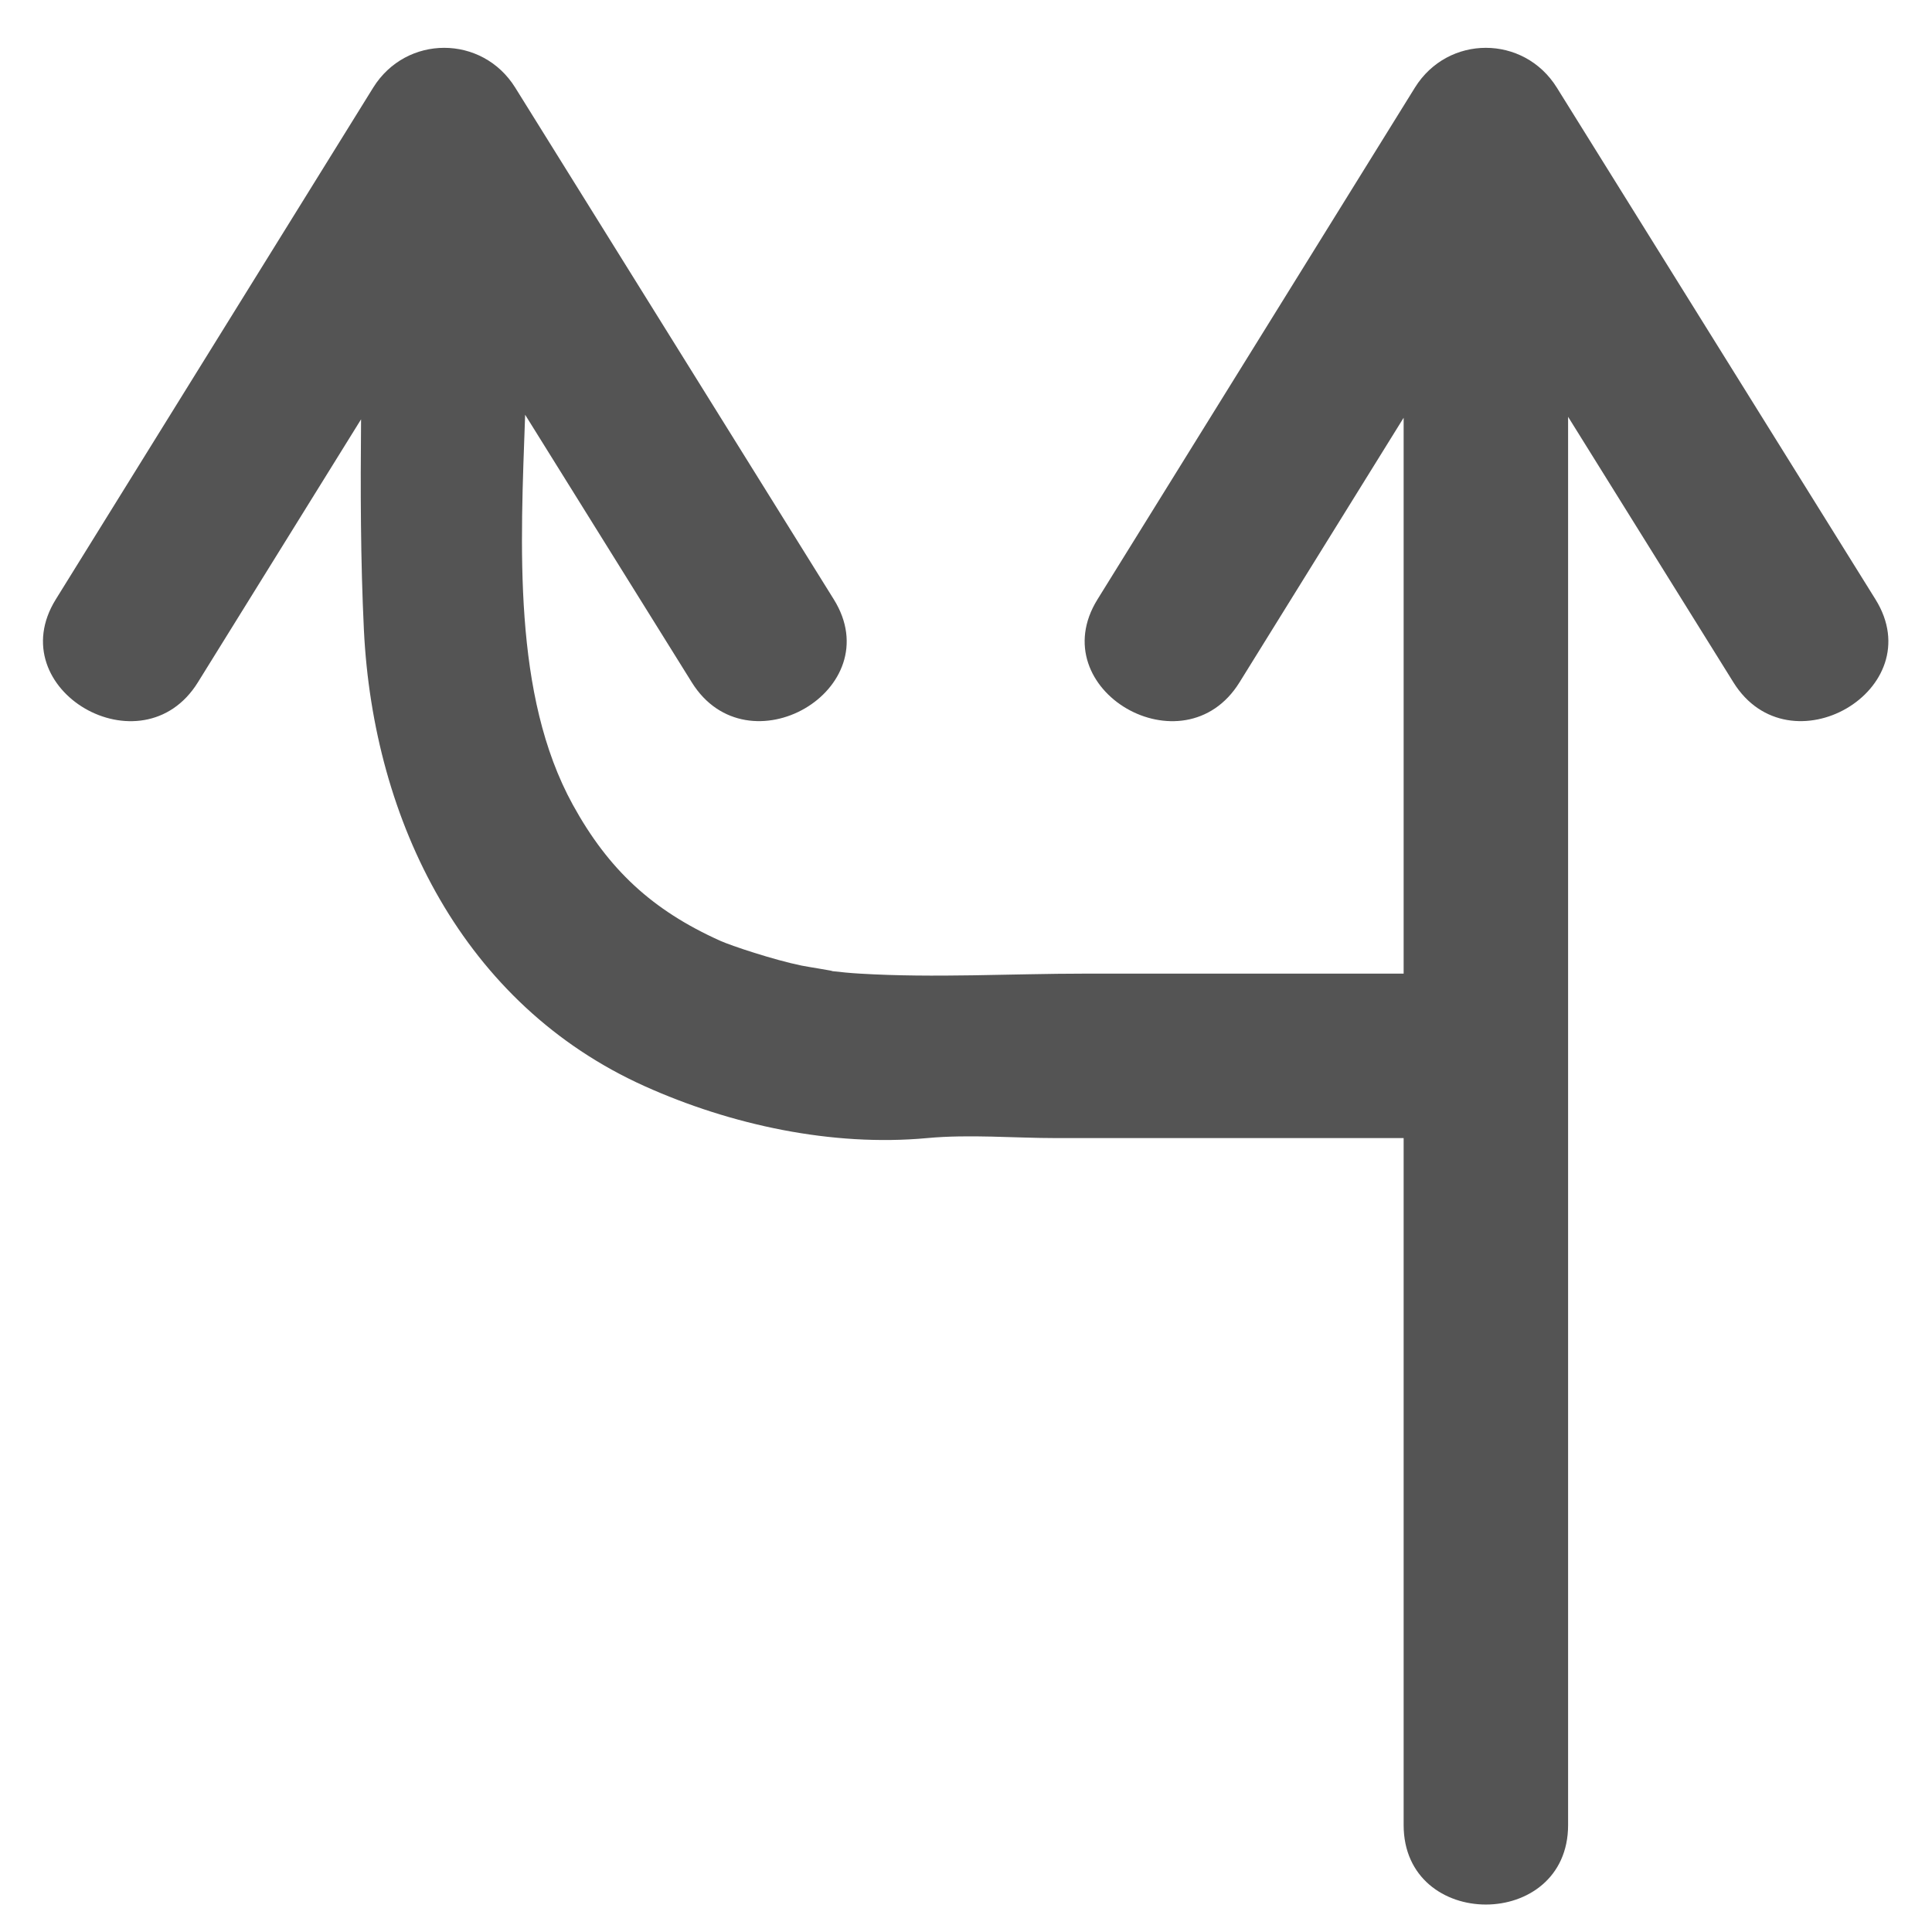
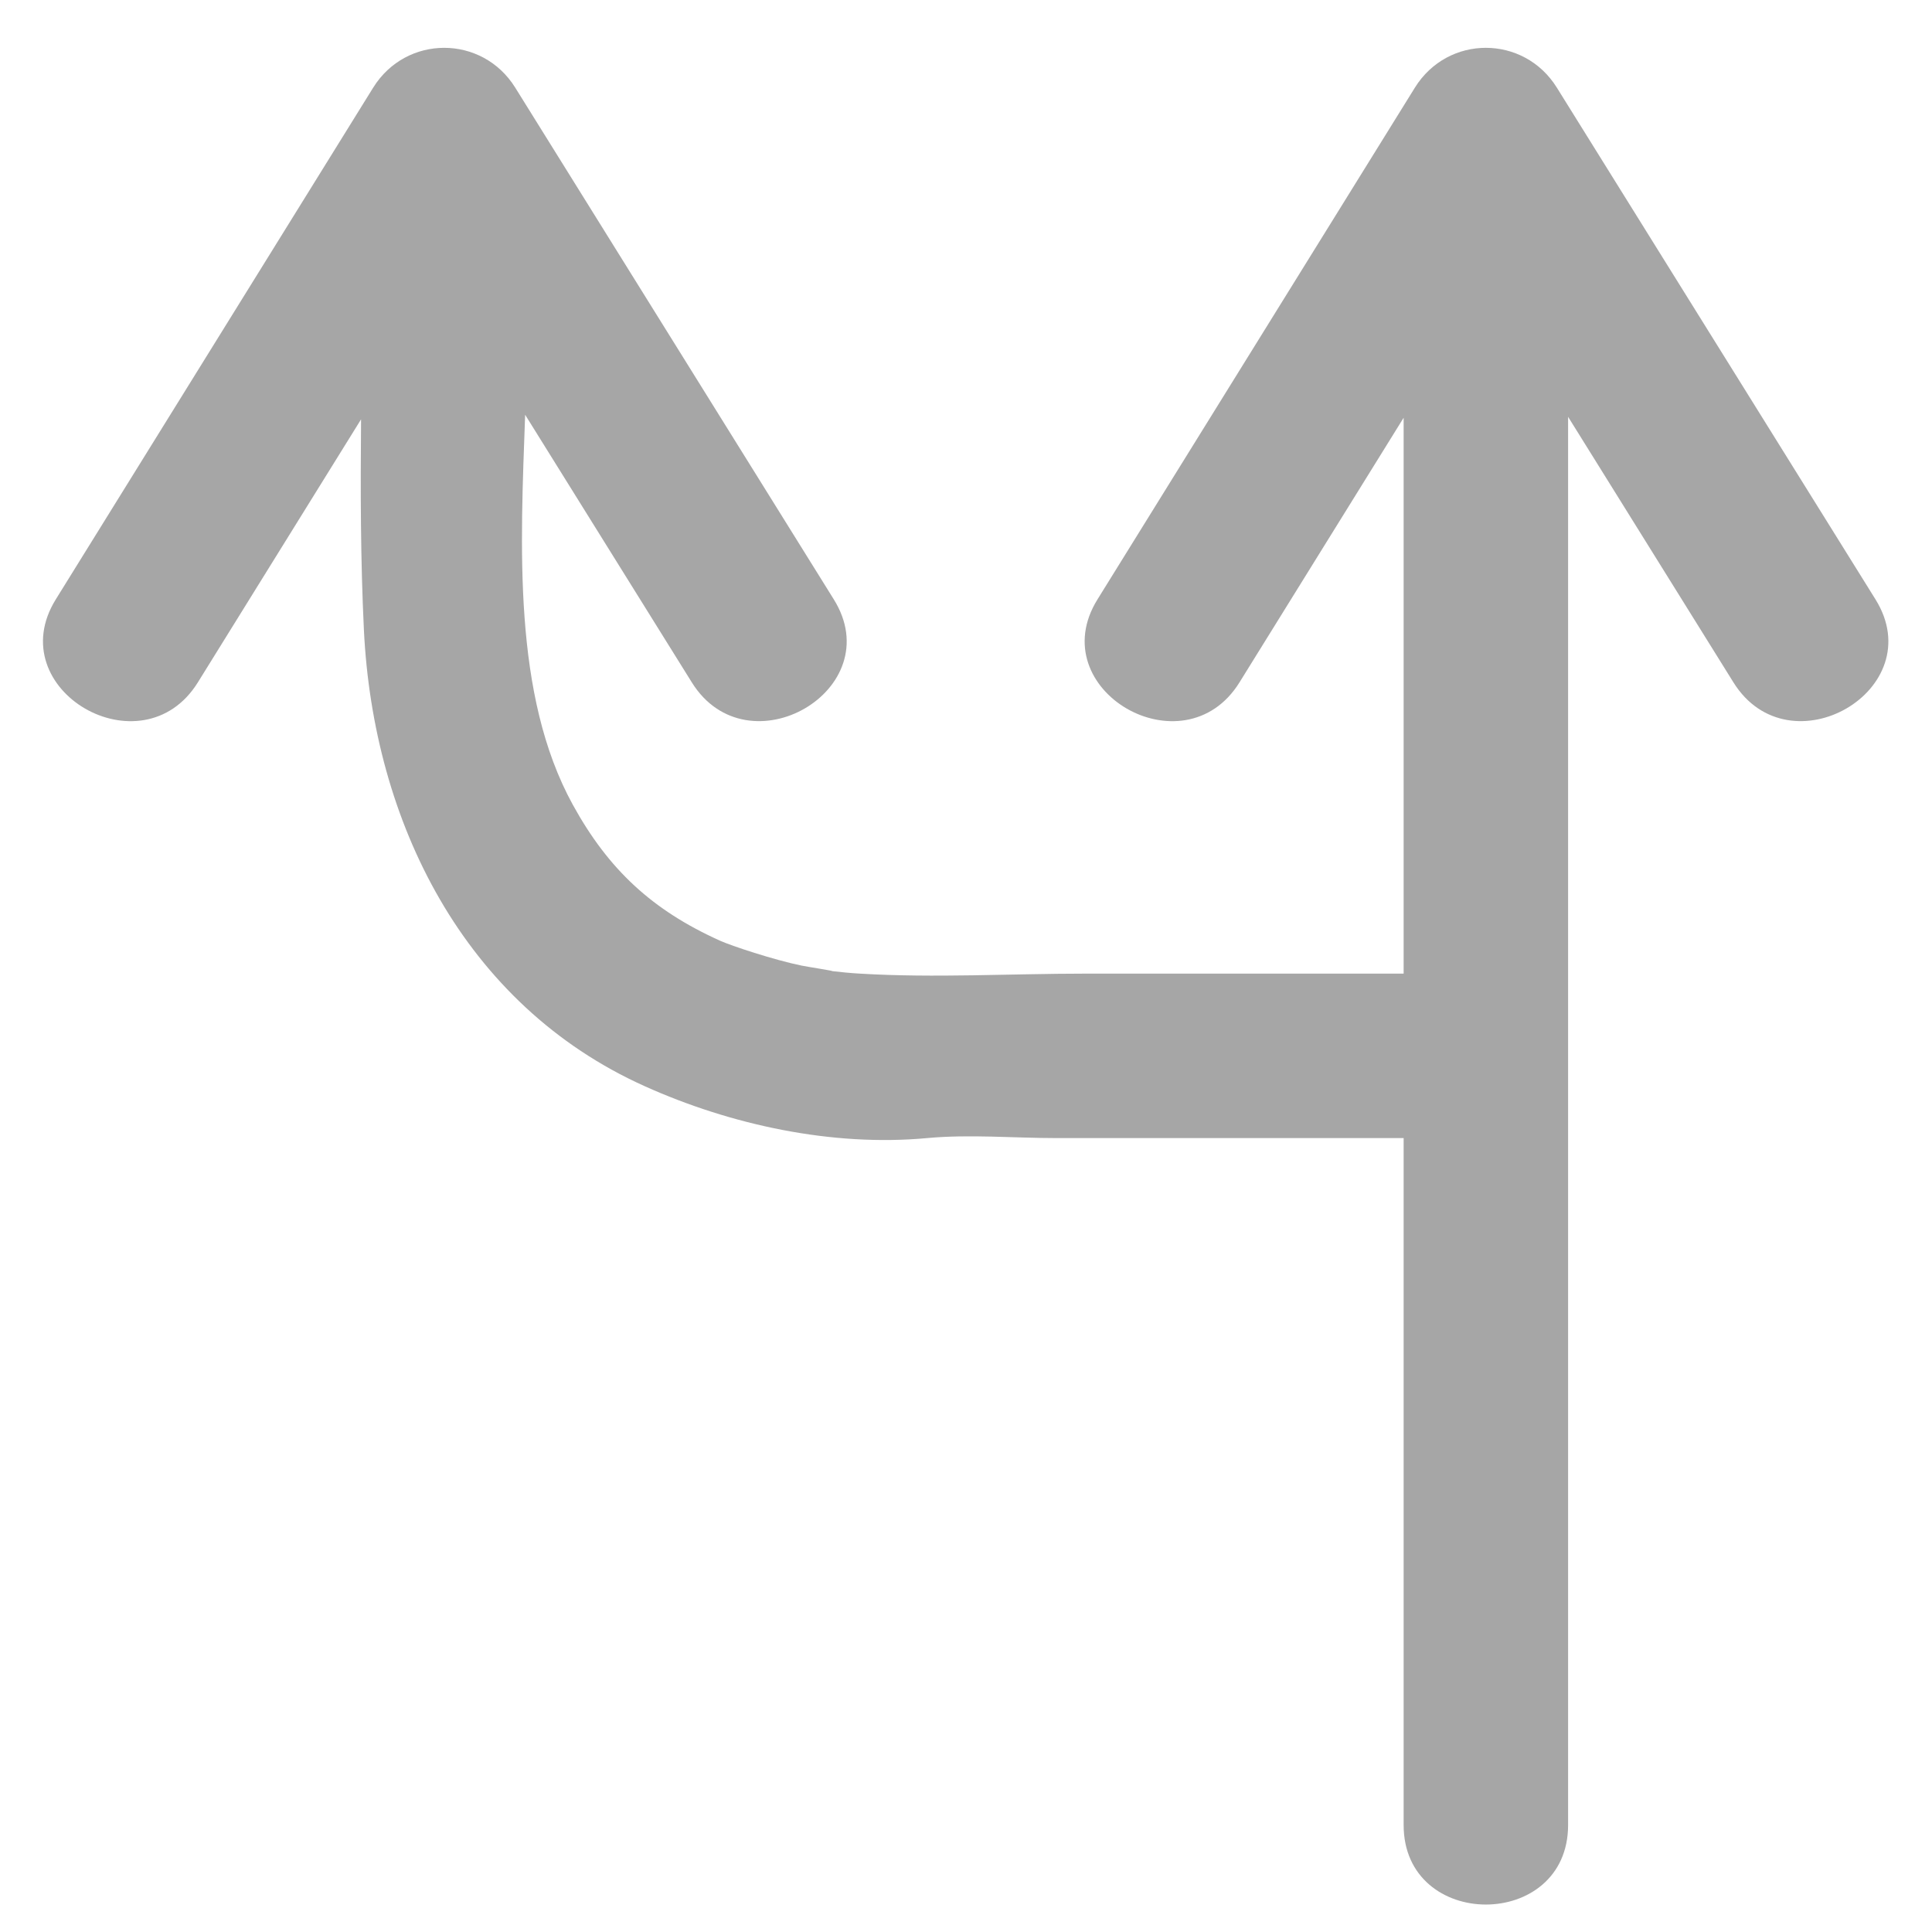
<svg xmlns="http://www.w3.org/2000/svg" width="128" zoomAndPan="magnify" viewBox="0 0 96 96" height="128" preserveAspectRatio="xMidYMid meet" version="1.0">
-   <path fill="#545454" d="M 93.191 29.781 C 87.914 21.309 82.637 12.832 77.359 4.355 C 75.719 1.719 71.945 1.715 70.305 4.355 C 65.047 12.832 59.789 21.309 54.535 29.781 C 51.746 34.273 58.82 38.375 61.59 33.906 C 64.309 29.523 67.027 25.141 69.746 20.758 C 69.746 29.965 69.746 39.172 69.746 48.379 C 64.473 48.379 59.199 48.379 53.93 48.379 C 50.227 48.379 46.434 48.602 42.734 48.379 C 42.254 48.352 41.781 48.305 41.305 48.25 C 41.676 48.281 40.113 48.039 39.832 47.98 C 38.453 47.699 36.316 46.988 35.785 46.746 C 32.406 45.227 30.23 43.203 28.461 39.984 C 25.461 34.523 25.863 27.125 26.094 20.609 C 28.855 25.043 31.617 29.477 34.375 33.906 C 37.152 38.371 44.227 34.27 41.43 29.781 C 36.156 21.309 30.879 12.832 25.602 4.355 C 23.961 1.719 20.184 1.715 18.543 4.355 C 13.289 12.832 8.031 21.309 2.773 29.781 C -0.012 34.273 7.059 38.375 9.832 33.906 C 12.535 29.551 15.238 25.191 17.941 20.836 C 17.91 24.328 17.914 27.82 18.082 31.301 C 18.547 40.832 23.043 49.926 32.027 53.969 C 36.312 55.898 41.348 56.988 46.066 56.551 C 48.172 56.355 50.383 56.551 52.492 56.551 C 56.832 56.551 61.172 56.551 65.512 56.551 C 66.922 56.551 68.336 56.551 69.746 56.551 C 69.746 67.469 69.746 78.391 69.746 89.312 C 69.746 89.77 69.746 90.227 69.746 90.684 C 69.746 95.953 77.918 95.953 77.918 90.684 C 77.918 67.359 77.918 44.035 77.918 20.711 C 80.656 25.109 83.395 29.508 86.133 33.906 C 88.914 38.371 95.984 34.27 93.191 29.781 " fill-opacity="1" fill-rule="nonzero" />
+   <path fill="#a6a6a6" d="M 93.191 29.781 C 87.914 21.309 82.637 12.832 77.359 4.355 C 75.719 1.719 71.945 1.715 70.305 4.355 C 65.047 12.832 59.789 21.309 54.535 29.781 C 51.746 34.273 58.82 38.375 61.59 33.906 C 64.309 29.523 67.027 25.141 69.746 20.758 C 69.746 29.965 69.746 39.172 69.746 48.379 C 64.473 48.379 59.199 48.379 53.93 48.379 C 50.227 48.379 46.434 48.602 42.734 48.379 C 42.254 48.352 41.781 48.305 41.305 48.25 C 41.676 48.281 40.113 48.039 39.832 47.98 C 38.453 47.699 36.316 46.988 35.785 46.746 C 32.406 45.227 30.23 43.203 28.461 39.984 C 25.461 34.523 25.863 27.125 26.094 20.609 C 28.855 25.043 31.617 29.477 34.375 33.906 C 37.152 38.371 44.227 34.27 41.43 29.781 C 36.156 21.309 30.879 12.832 25.602 4.355 C 23.961 1.719 20.184 1.715 18.543 4.355 C 13.289 12.832 8.031 21.309 2.773 29.781 C -0.012 34.273 7.059 38.375 9.832 33.906 C 12.535 29.551 15.238 25.191 17.941 20.836 C 17.91 24.328 17.914 27.82 18.082 31.301 C 18.547 40.832 23.043 49.926 32.027 53.969 C 36.312 55.898 41.348 56.988 46.066 56.551 C 48.172 56.355 50.383 56.551 52.492 56.551 C 56.832 56.551 61.172 56.551 65.512 56.551 C 66.922 56.551 68.336 56.551 69.746 56.551 C 69.746 67.469 69.746 78.391 69.746 89.312 C 69.746 89.77 69.746 90.227 69.746 90.684 C 69.746 95.953 77.918 95.953 77.918 90.684 C 77.918 67.359 77.918 44.035 77.918 20.711 C 80.656 25.109 83.395 29.508 86.133 33.906 C 88.914 38.371 95.984 34.27 93.191 29.781 " fill-opacity="1" fill-rule="nonzero" />
</svg>
